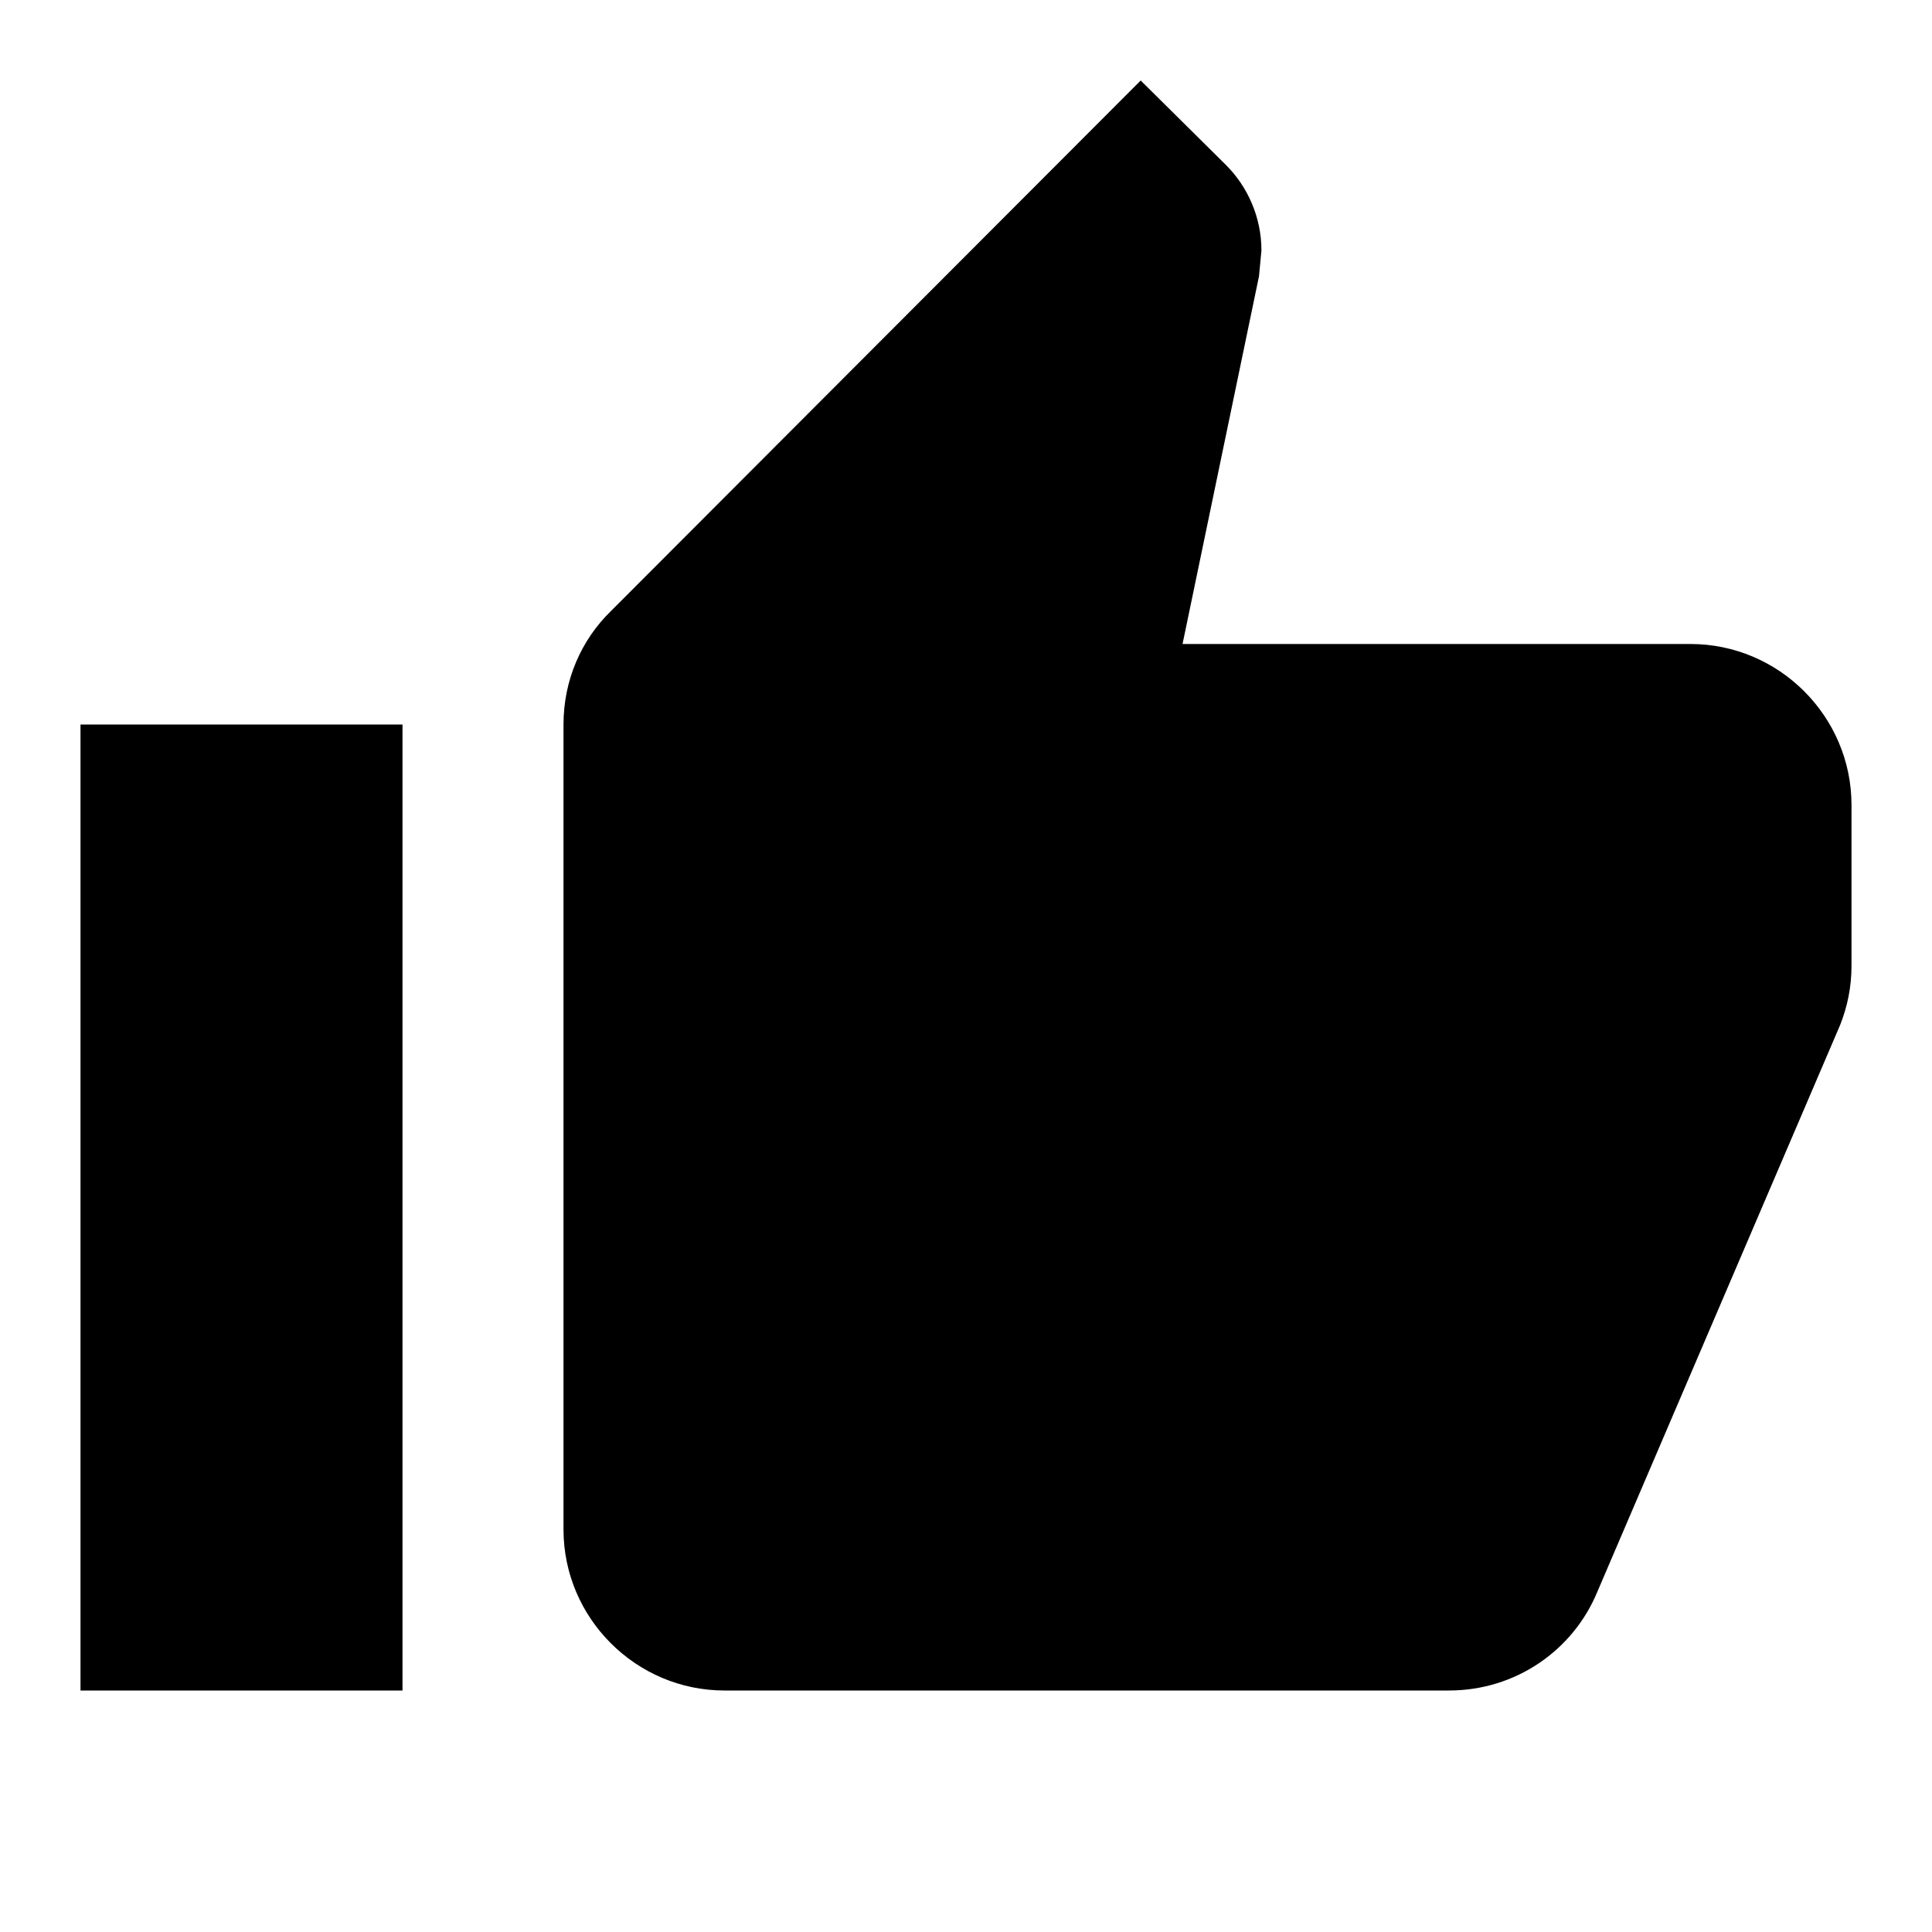
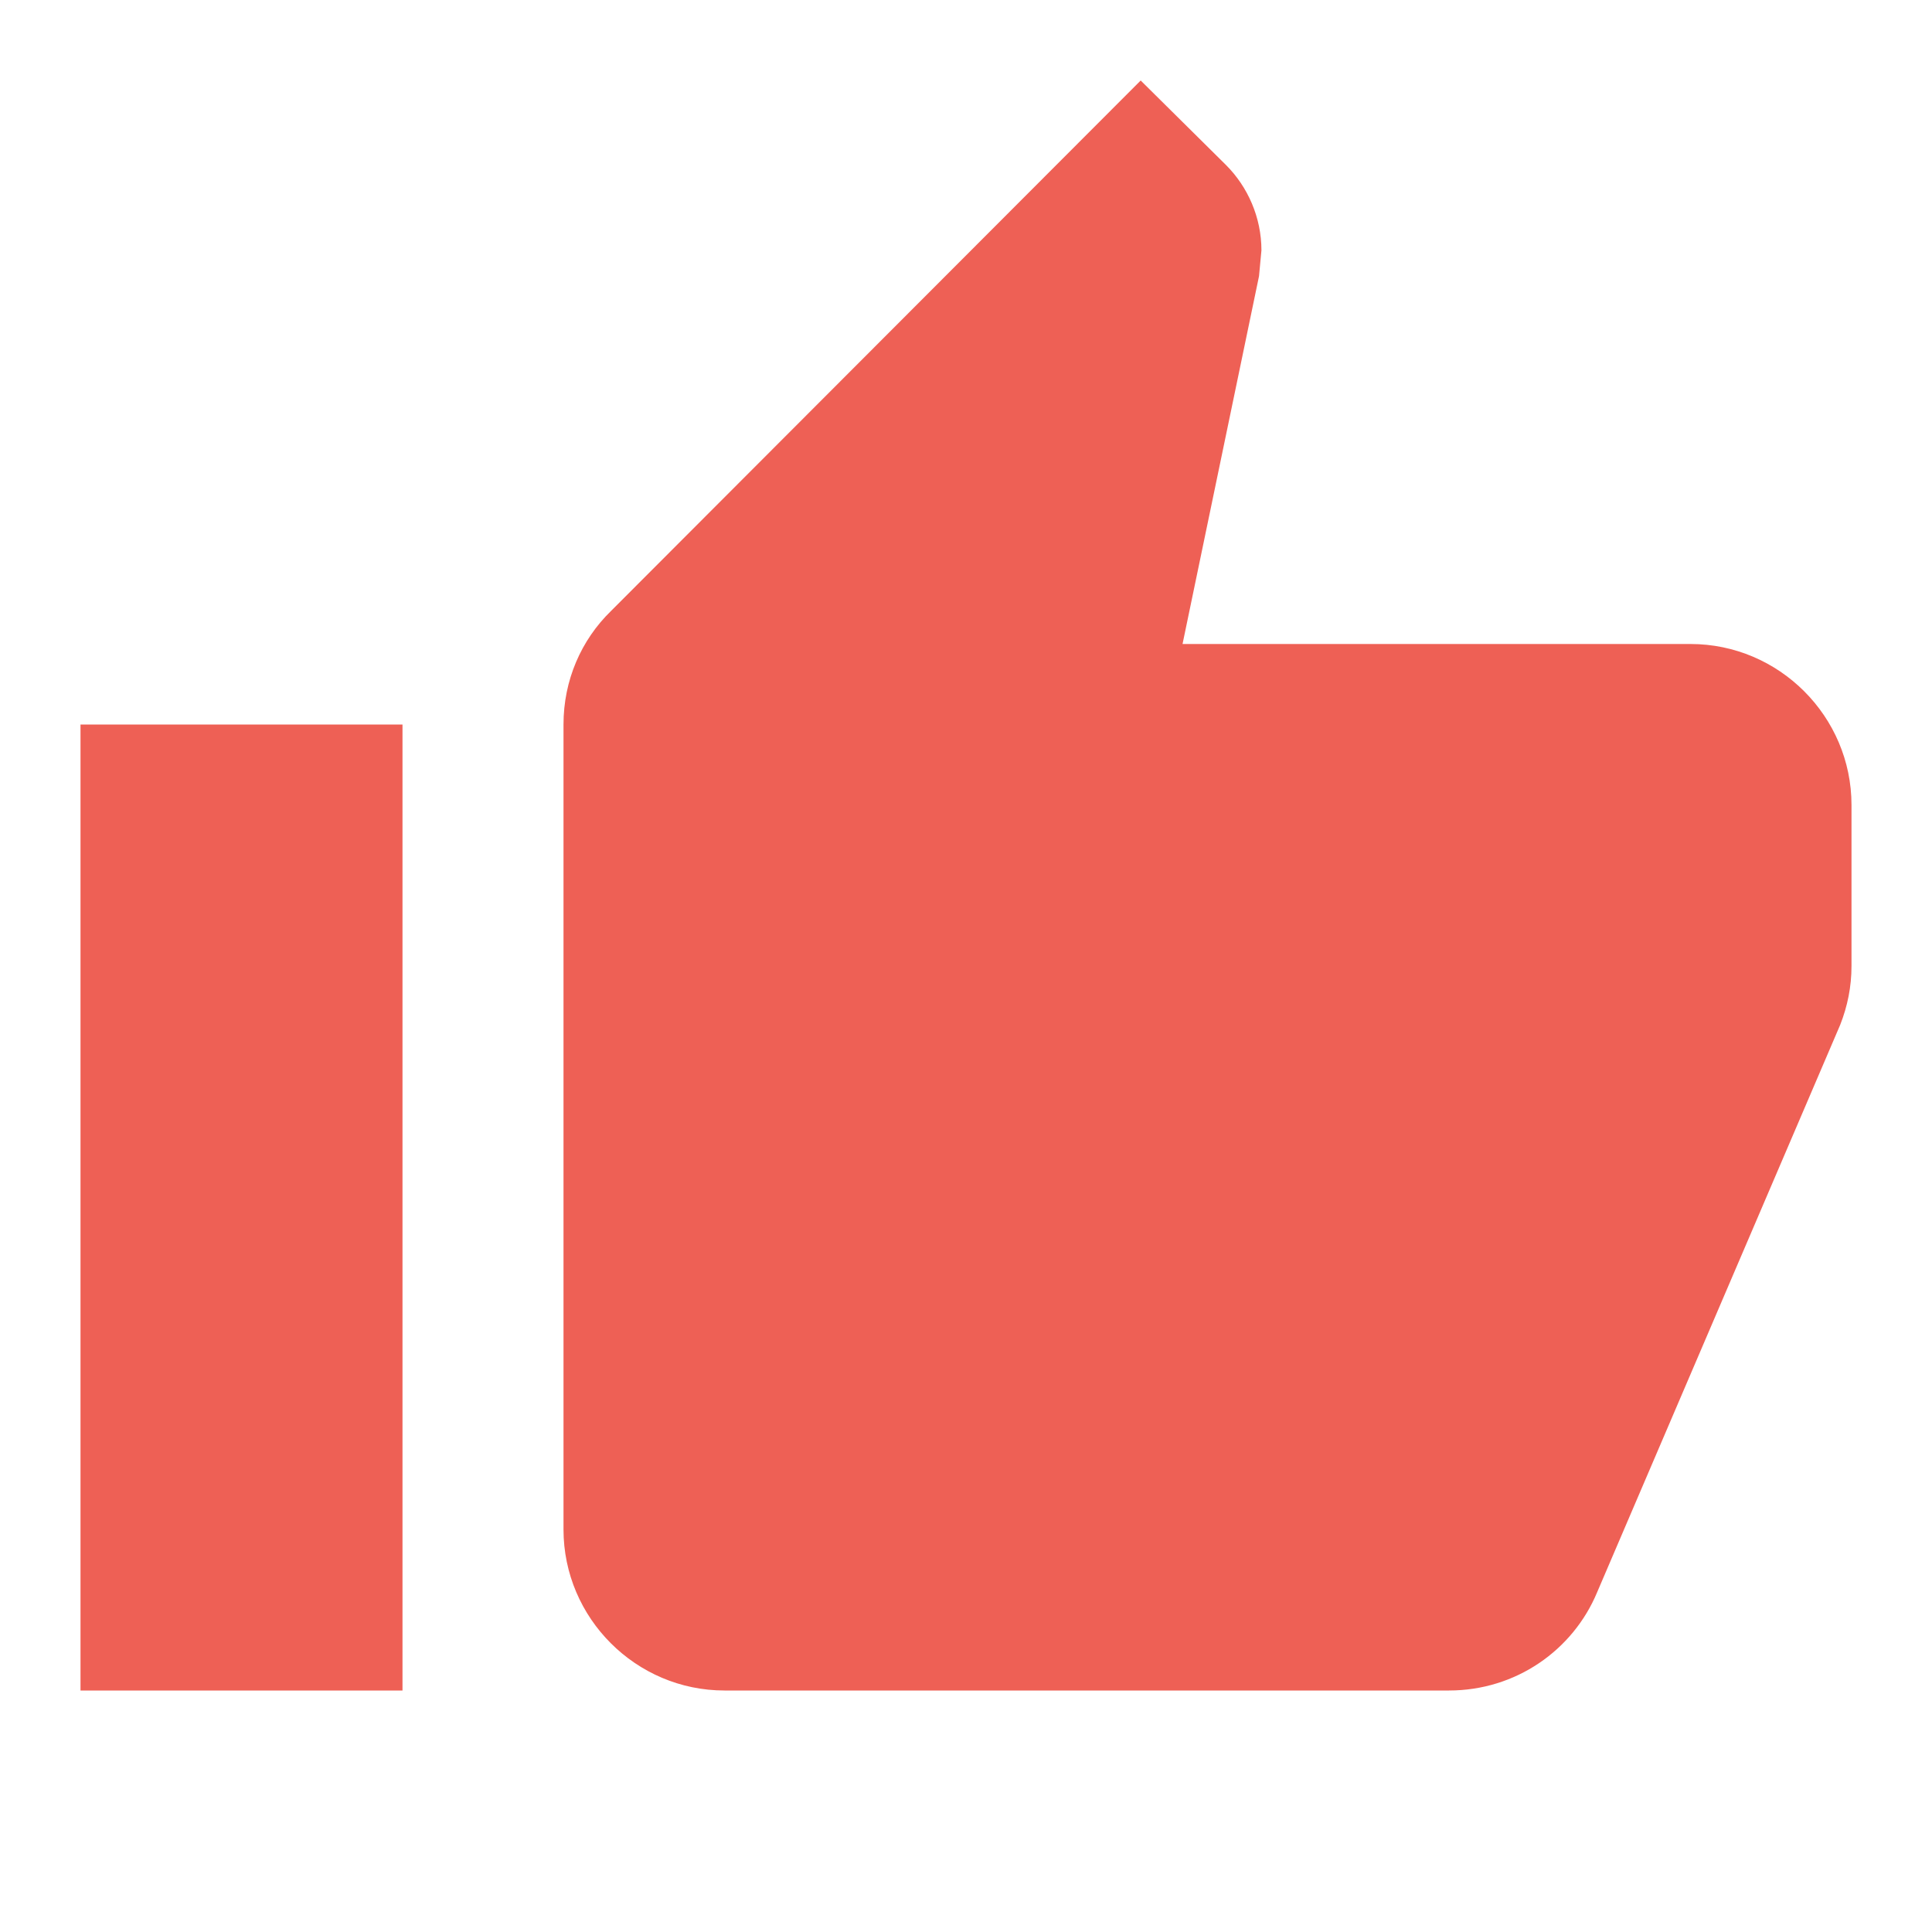
<svg xmlns="http://www.w3.org/2000/svg" width="24" height="24" viewBox="0 0 24 24">
  <path fill="none" d="M0 0h24v24H0V0z" />
-   <path d="M1 21h4V9H1v12zm22-11c0-1.1-.9-2-2-2h-6.31l.95-4.57.03-.32c0-.41-.17-.79-.44-1.06L14.17 1 7.59 7.59C7.22 7.95 7 8.45 7 9v10c0 1.1.9 2 2 2h9c.83 0 1.54-.5 1.84-1.22l3.02-7.05c.09-.23.14-.47.14-.73v-2z" />
+   <path style="fill:#ee6055" d="M1 21h4V9H1v12zm22-11c0-1.1-.9-2-2-2h-6.31l.95-4.57.03-.32c0-.41-.17-.79-.44-1.06L14.17 1 7.59 7.59C7.22 7.95 7 8.45 7 9v10c0 1.1.9 2 2 2h9c.83 0 1.54-.5 1.84-1.22l3.02-7.05c.09-.23.14-.47.14-.73v-2z" />
</svg>
